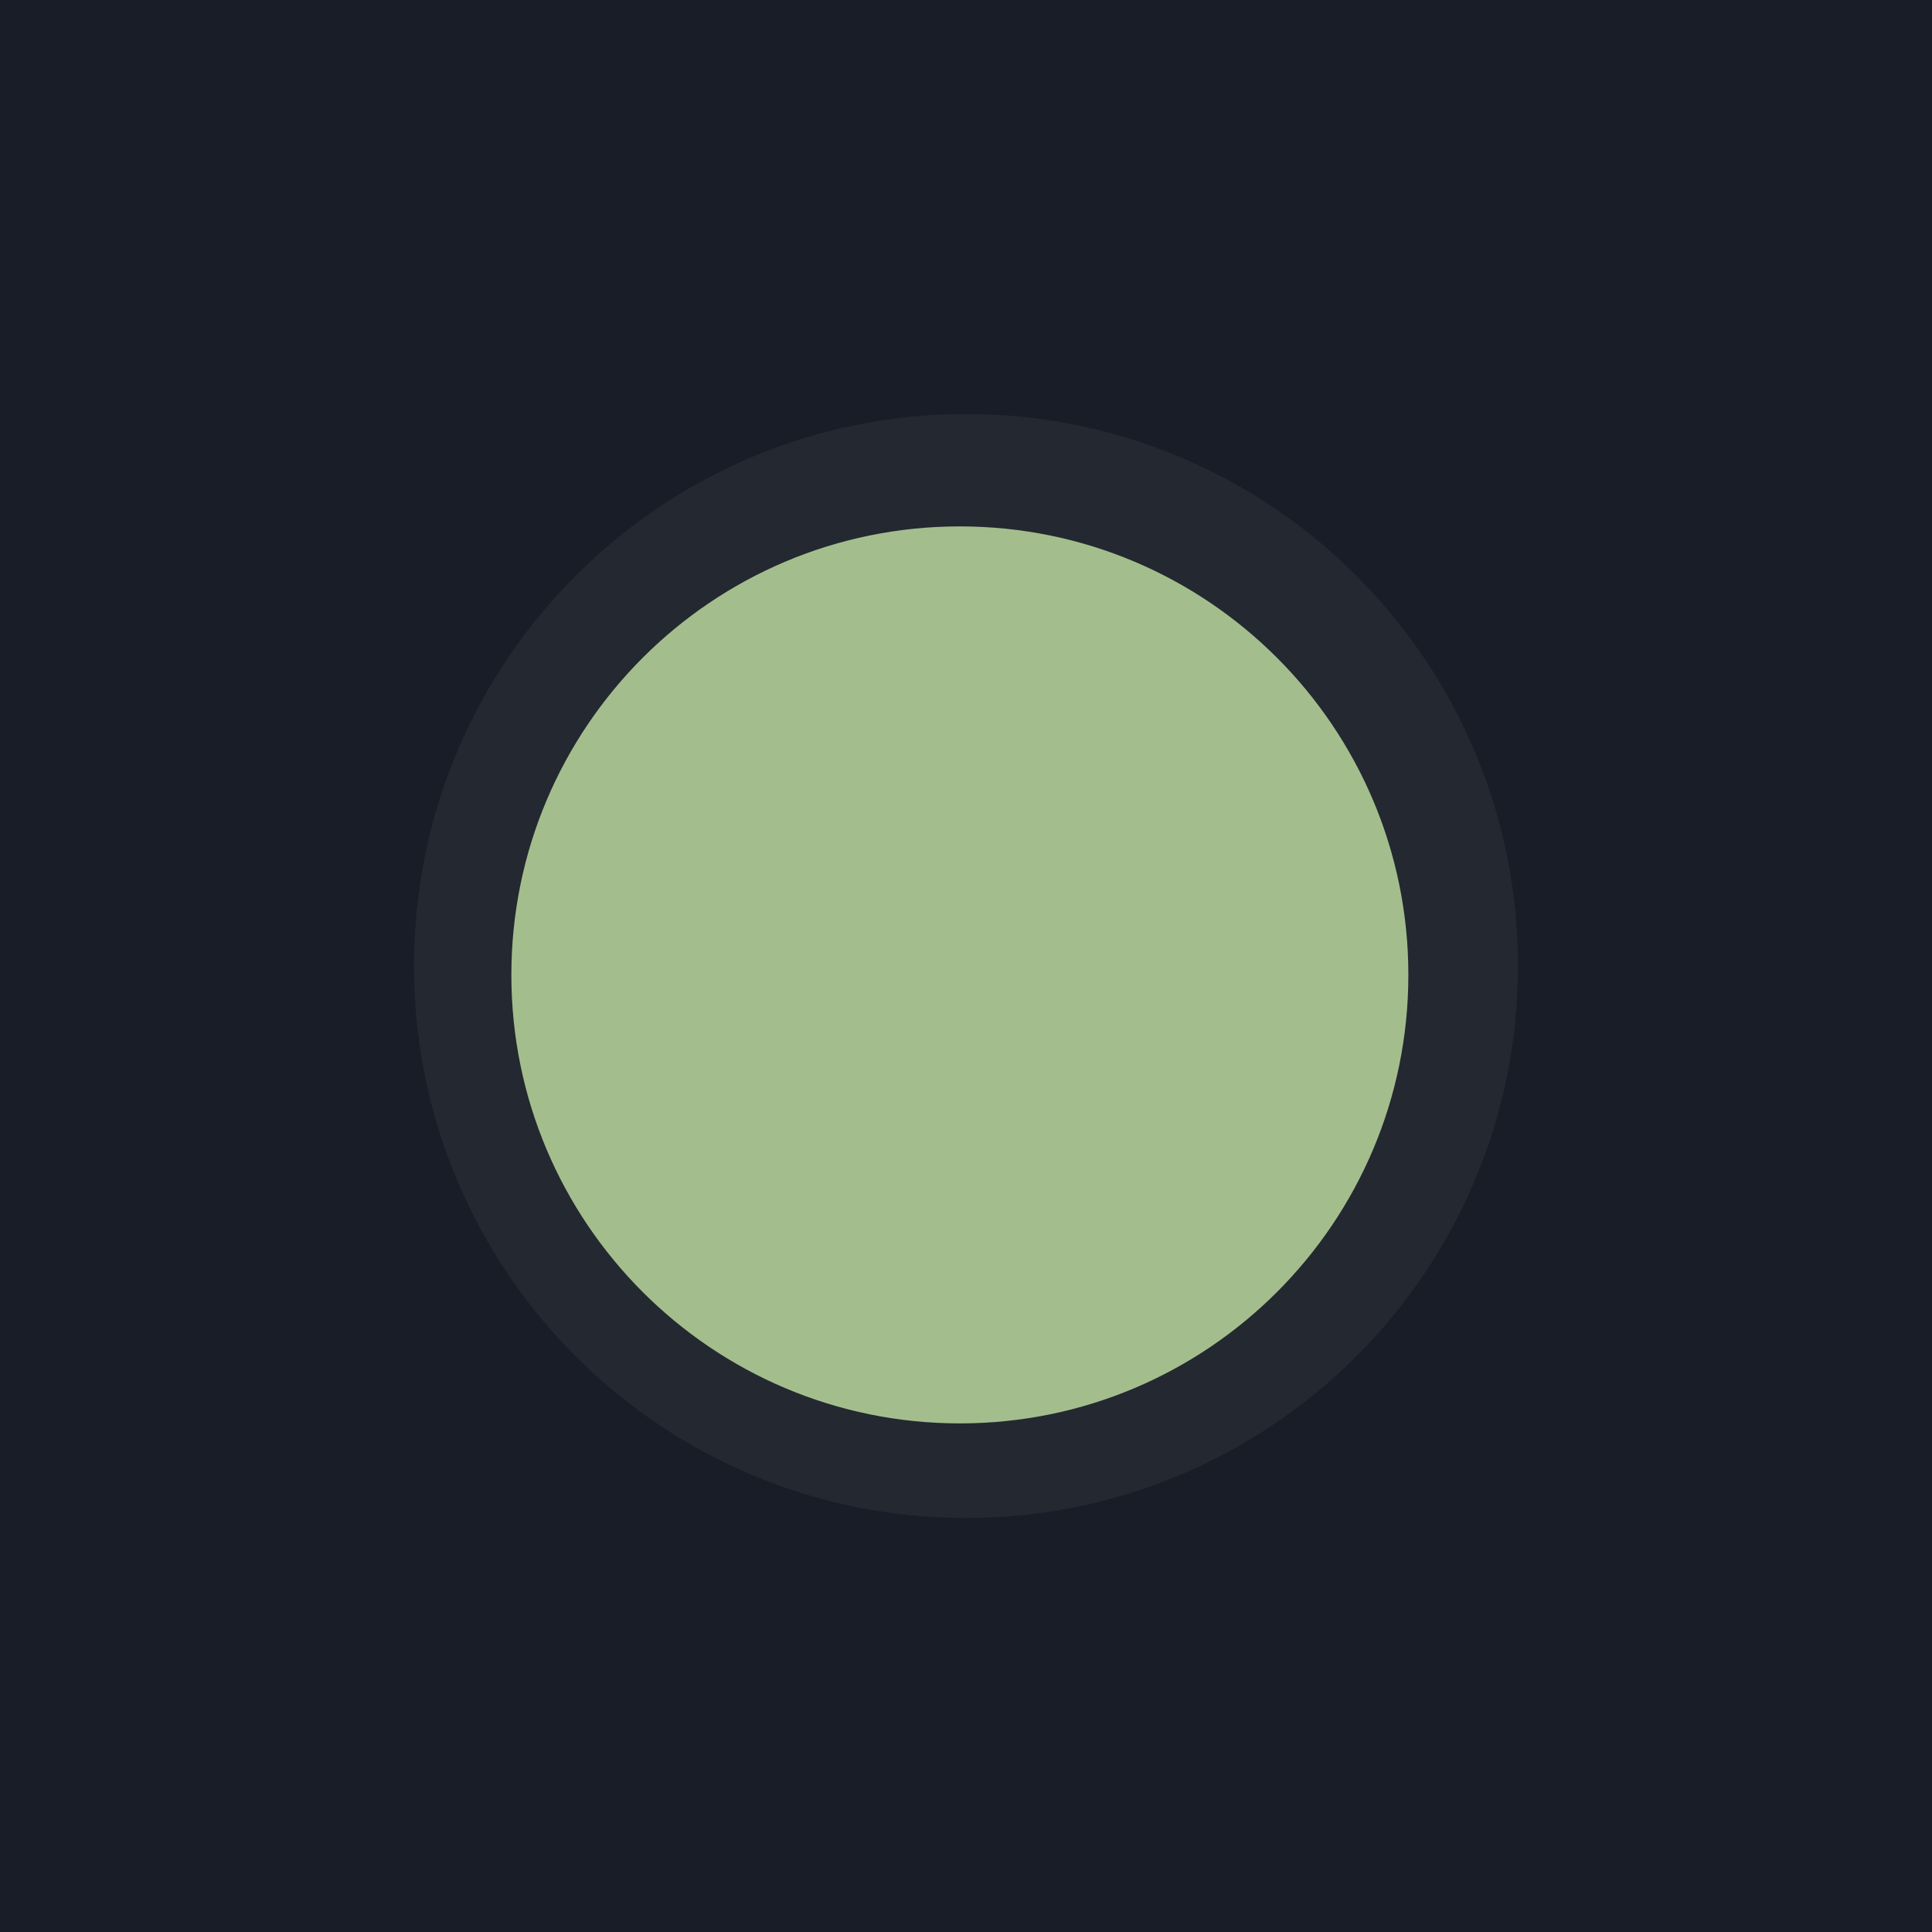
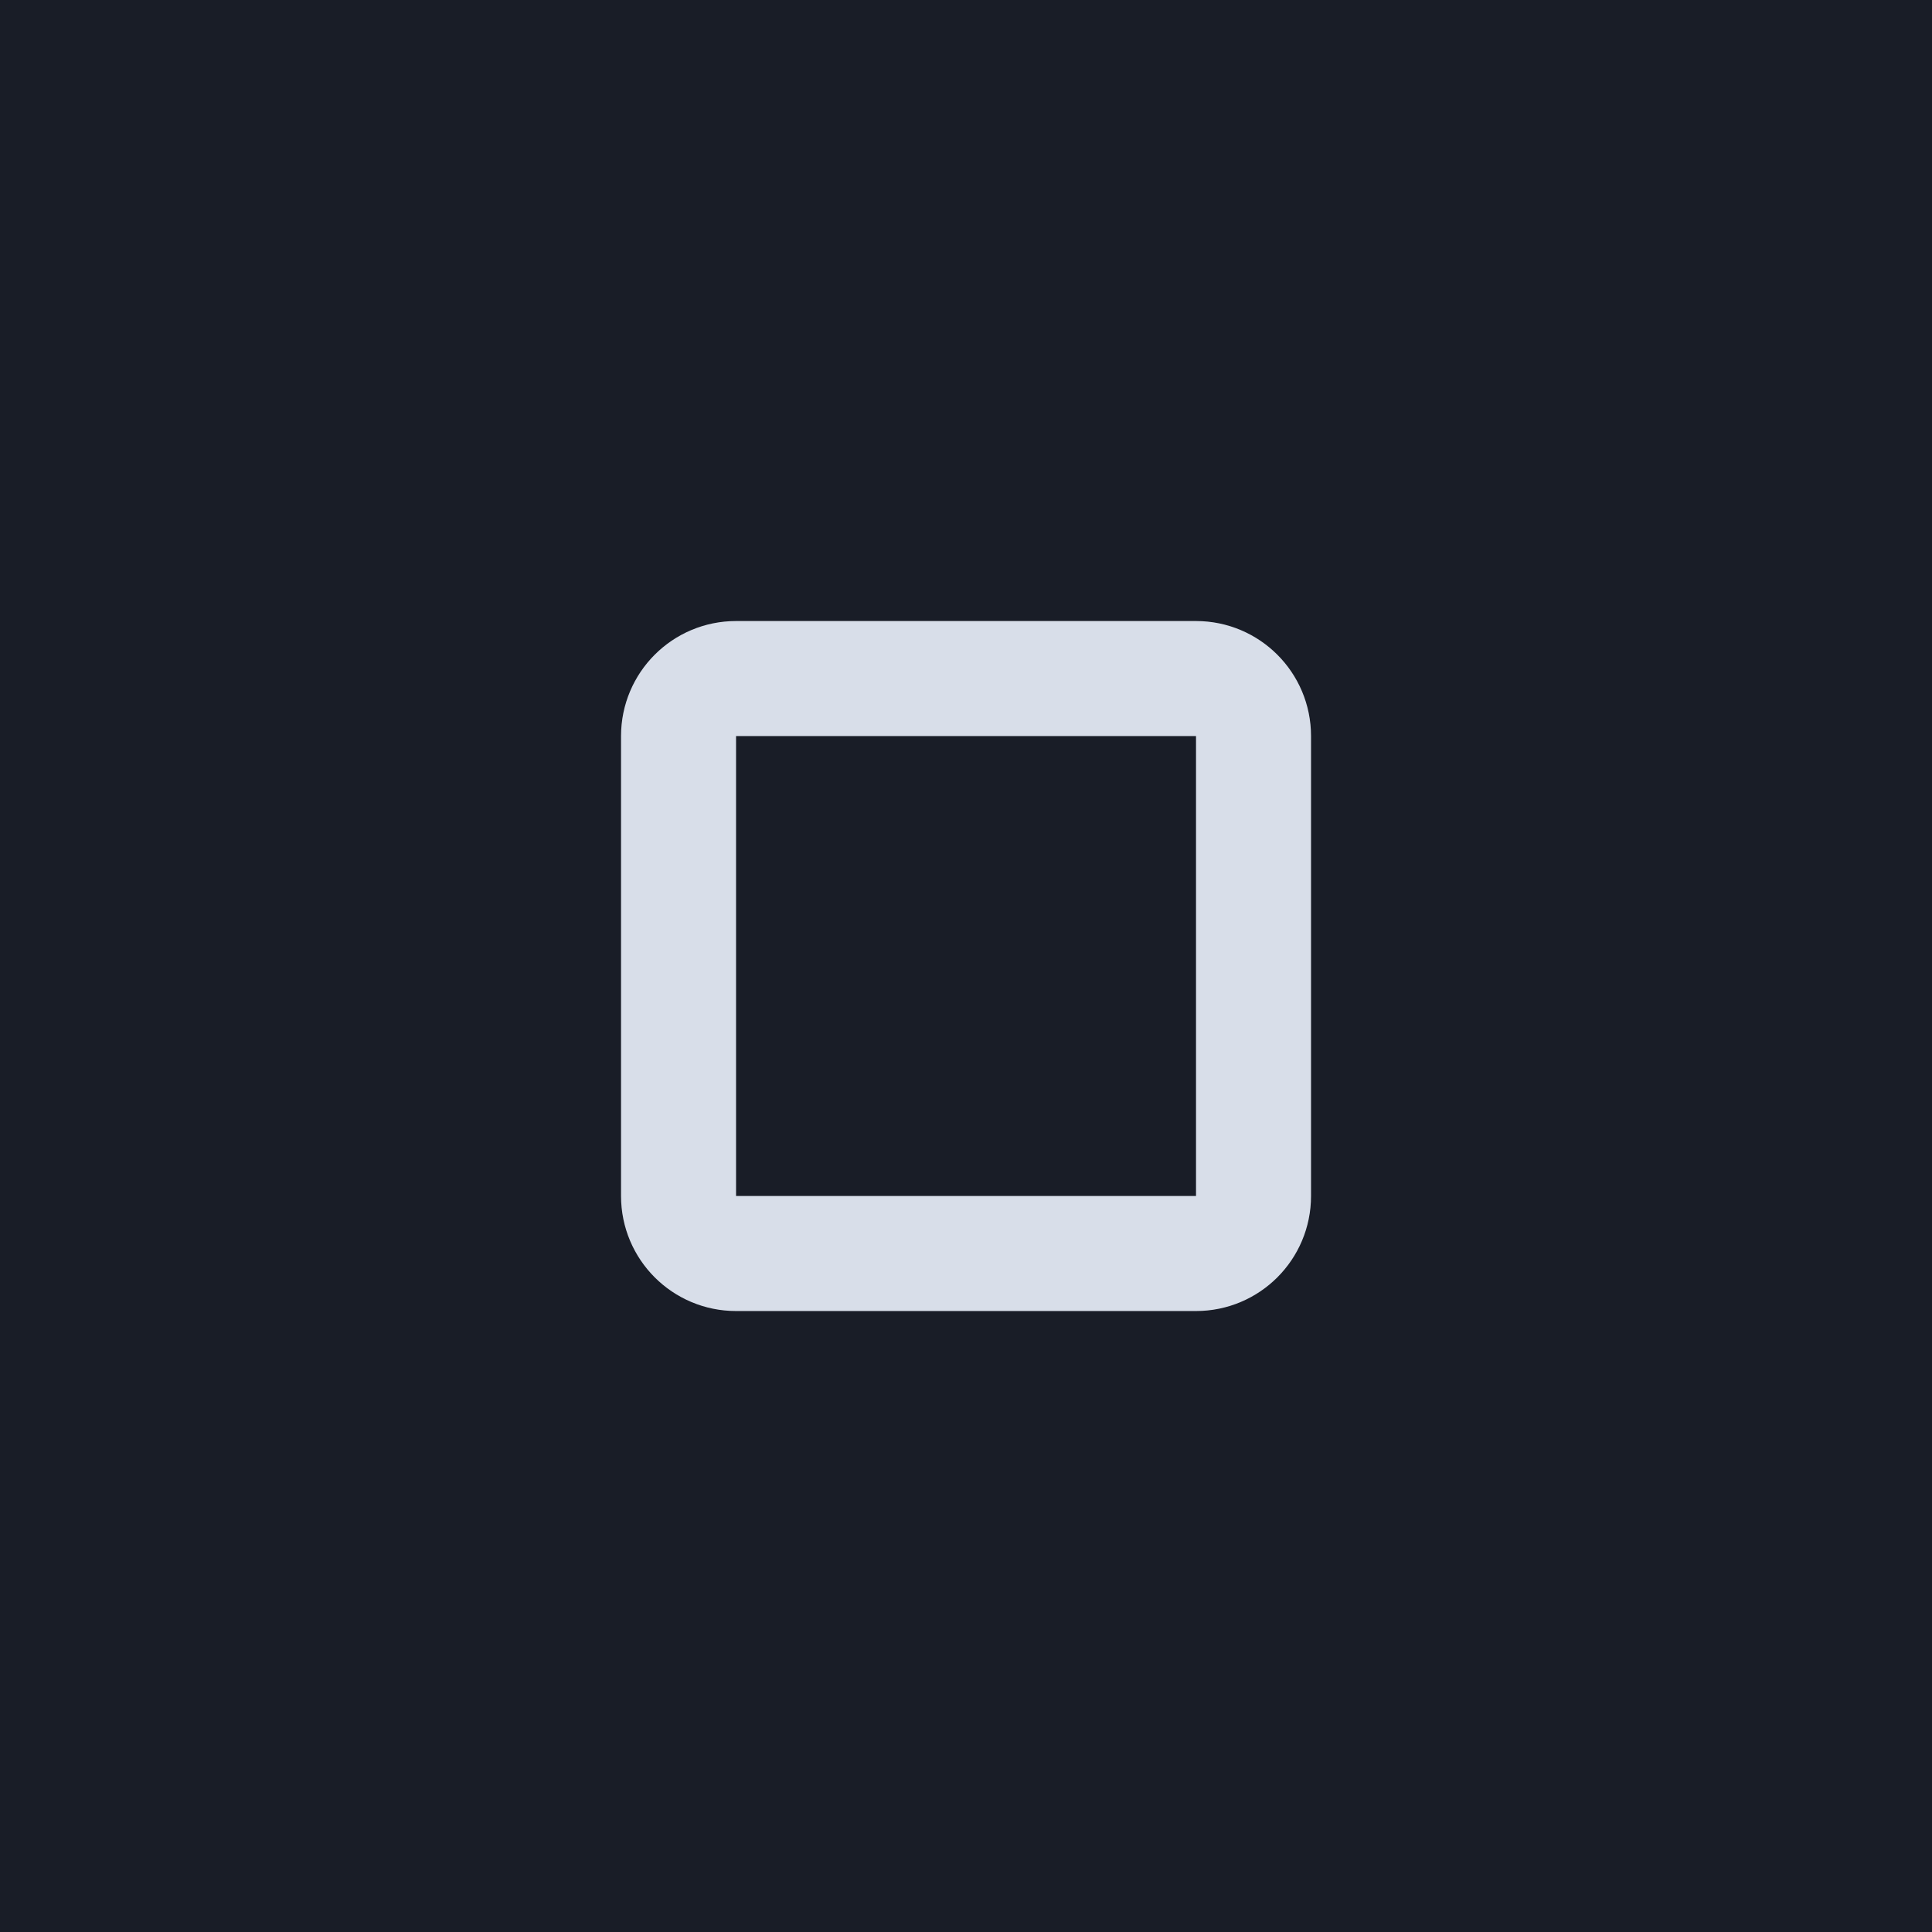
<svg xmlns="http://www.w3.org/2000/svg" width="28" height="28" viewBox="0 0 28 28" id="svg4142" version="1.1">
  <defs id="defs4144" />
  <g id="layer1" transform="translate(0,-1024.362)">
    <rect style="opacity:1;fill:#191d27;fill-opacity:1;fill-rule:evenodd;stroke:none;stroke-width:2.745;stroke-linecap:butt;stroke-linejoin:miter;stroke-miterlimit:4;stroke-dasharray:none;stroke-dashoffset:478.437;stroke-opacity:1" id="rect4741" width="28" height="32" x="0" y="1020.362" />
    <circle style="fill:#eceff1;fill-opacity:0.1;stroke:none;stroke-width:0.5;stroke-linejoin:miter;stroke-miterlimit:4;stroke-dasharray:none;stroke-opacity:1" id="path2994" cx="1036.362" cy="13" r="12" transform="rotate(90)" />
    <rect style="opacity:1;fill:#ffffff;fill-opacity:0.07;fill-rule:evenodd;stroke:none;stroke-width:2.745;stroke-linecap:butt;stroke-linejoin:miter;stroke-miterlimit:4;stroke-dasharray:none;stroke-dashoffset:478.437;stroke-opacity:1" id="rect4959" width="28" height="1" x="0" y="1020.362" />
-     <path id="path4289" style="fill:#232831;fill-opacity:1;fill-rule:evenodd;stroke:none;stroke-width:0.014" d="m 14,1046.362 c 4.418,0 8,-3.582 8,-8 0,-4.418 -3.582,-8 -8,-8 -4.418,0 -8,3.582 -8,8 0,4.418 3.582,8 8,8" />
-     <path id="path4291" style="fill:#a3be8c;fill-opacity:1;fill-rule:evenodd;stroke:none;stroke-width:0.013" d="m 13.911,1044.991 c 3.59,0 6.5,-2.91 6.5,-6.5 0,-3.59 -2.91,-6.5 -6.5,-6.5 -3.59,0 -6.5,2.91 -6.5,6.5 0,3.59 2.91,6.5 6.5,6.5" />
+     <rect style="opacity:1;fill:#d8dee9;fill-opacity:0;stroke:#d8dee9;stroke-width:1.667;stroke-linejoin:round;stroke-miterlimit:3;stroke-dasharray:none;stroke-opacity:1;paint-order:markers fill stroke" id="rect818" width="8.333" height="8.333" x="9.834" y="1034.196" rx="0.833" ry="0.833" />
  </g>
</svg>
